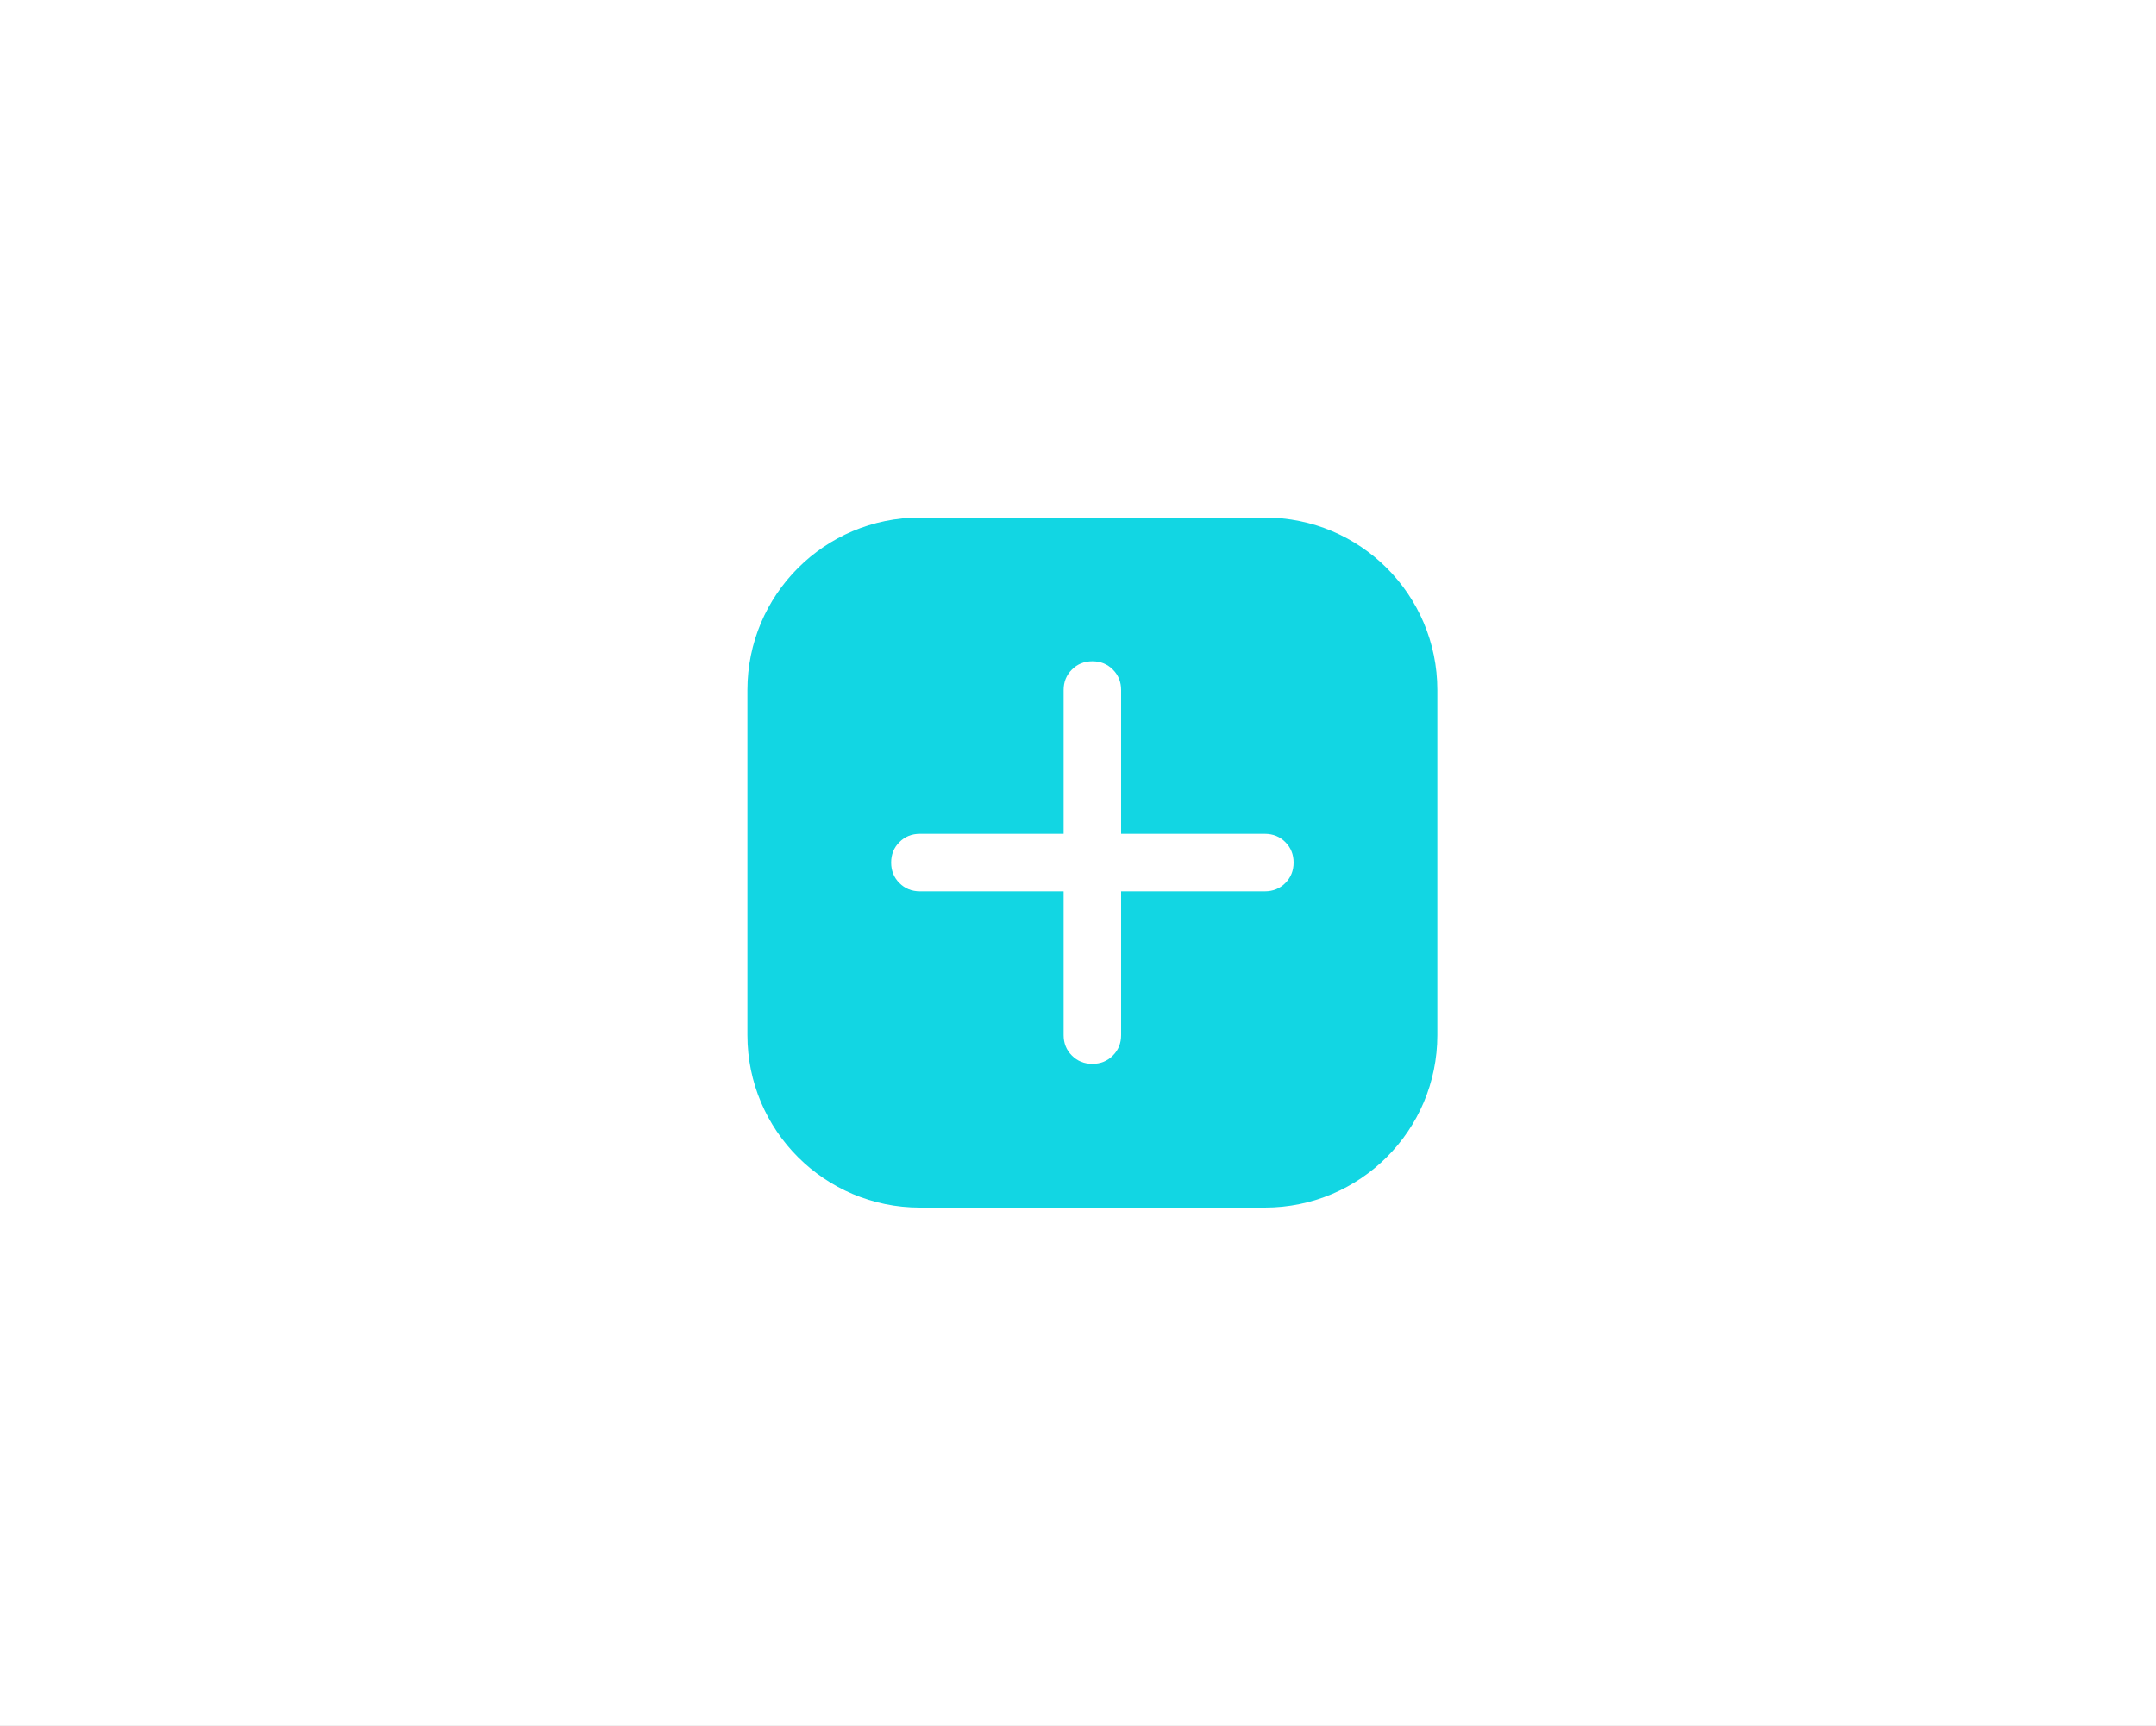
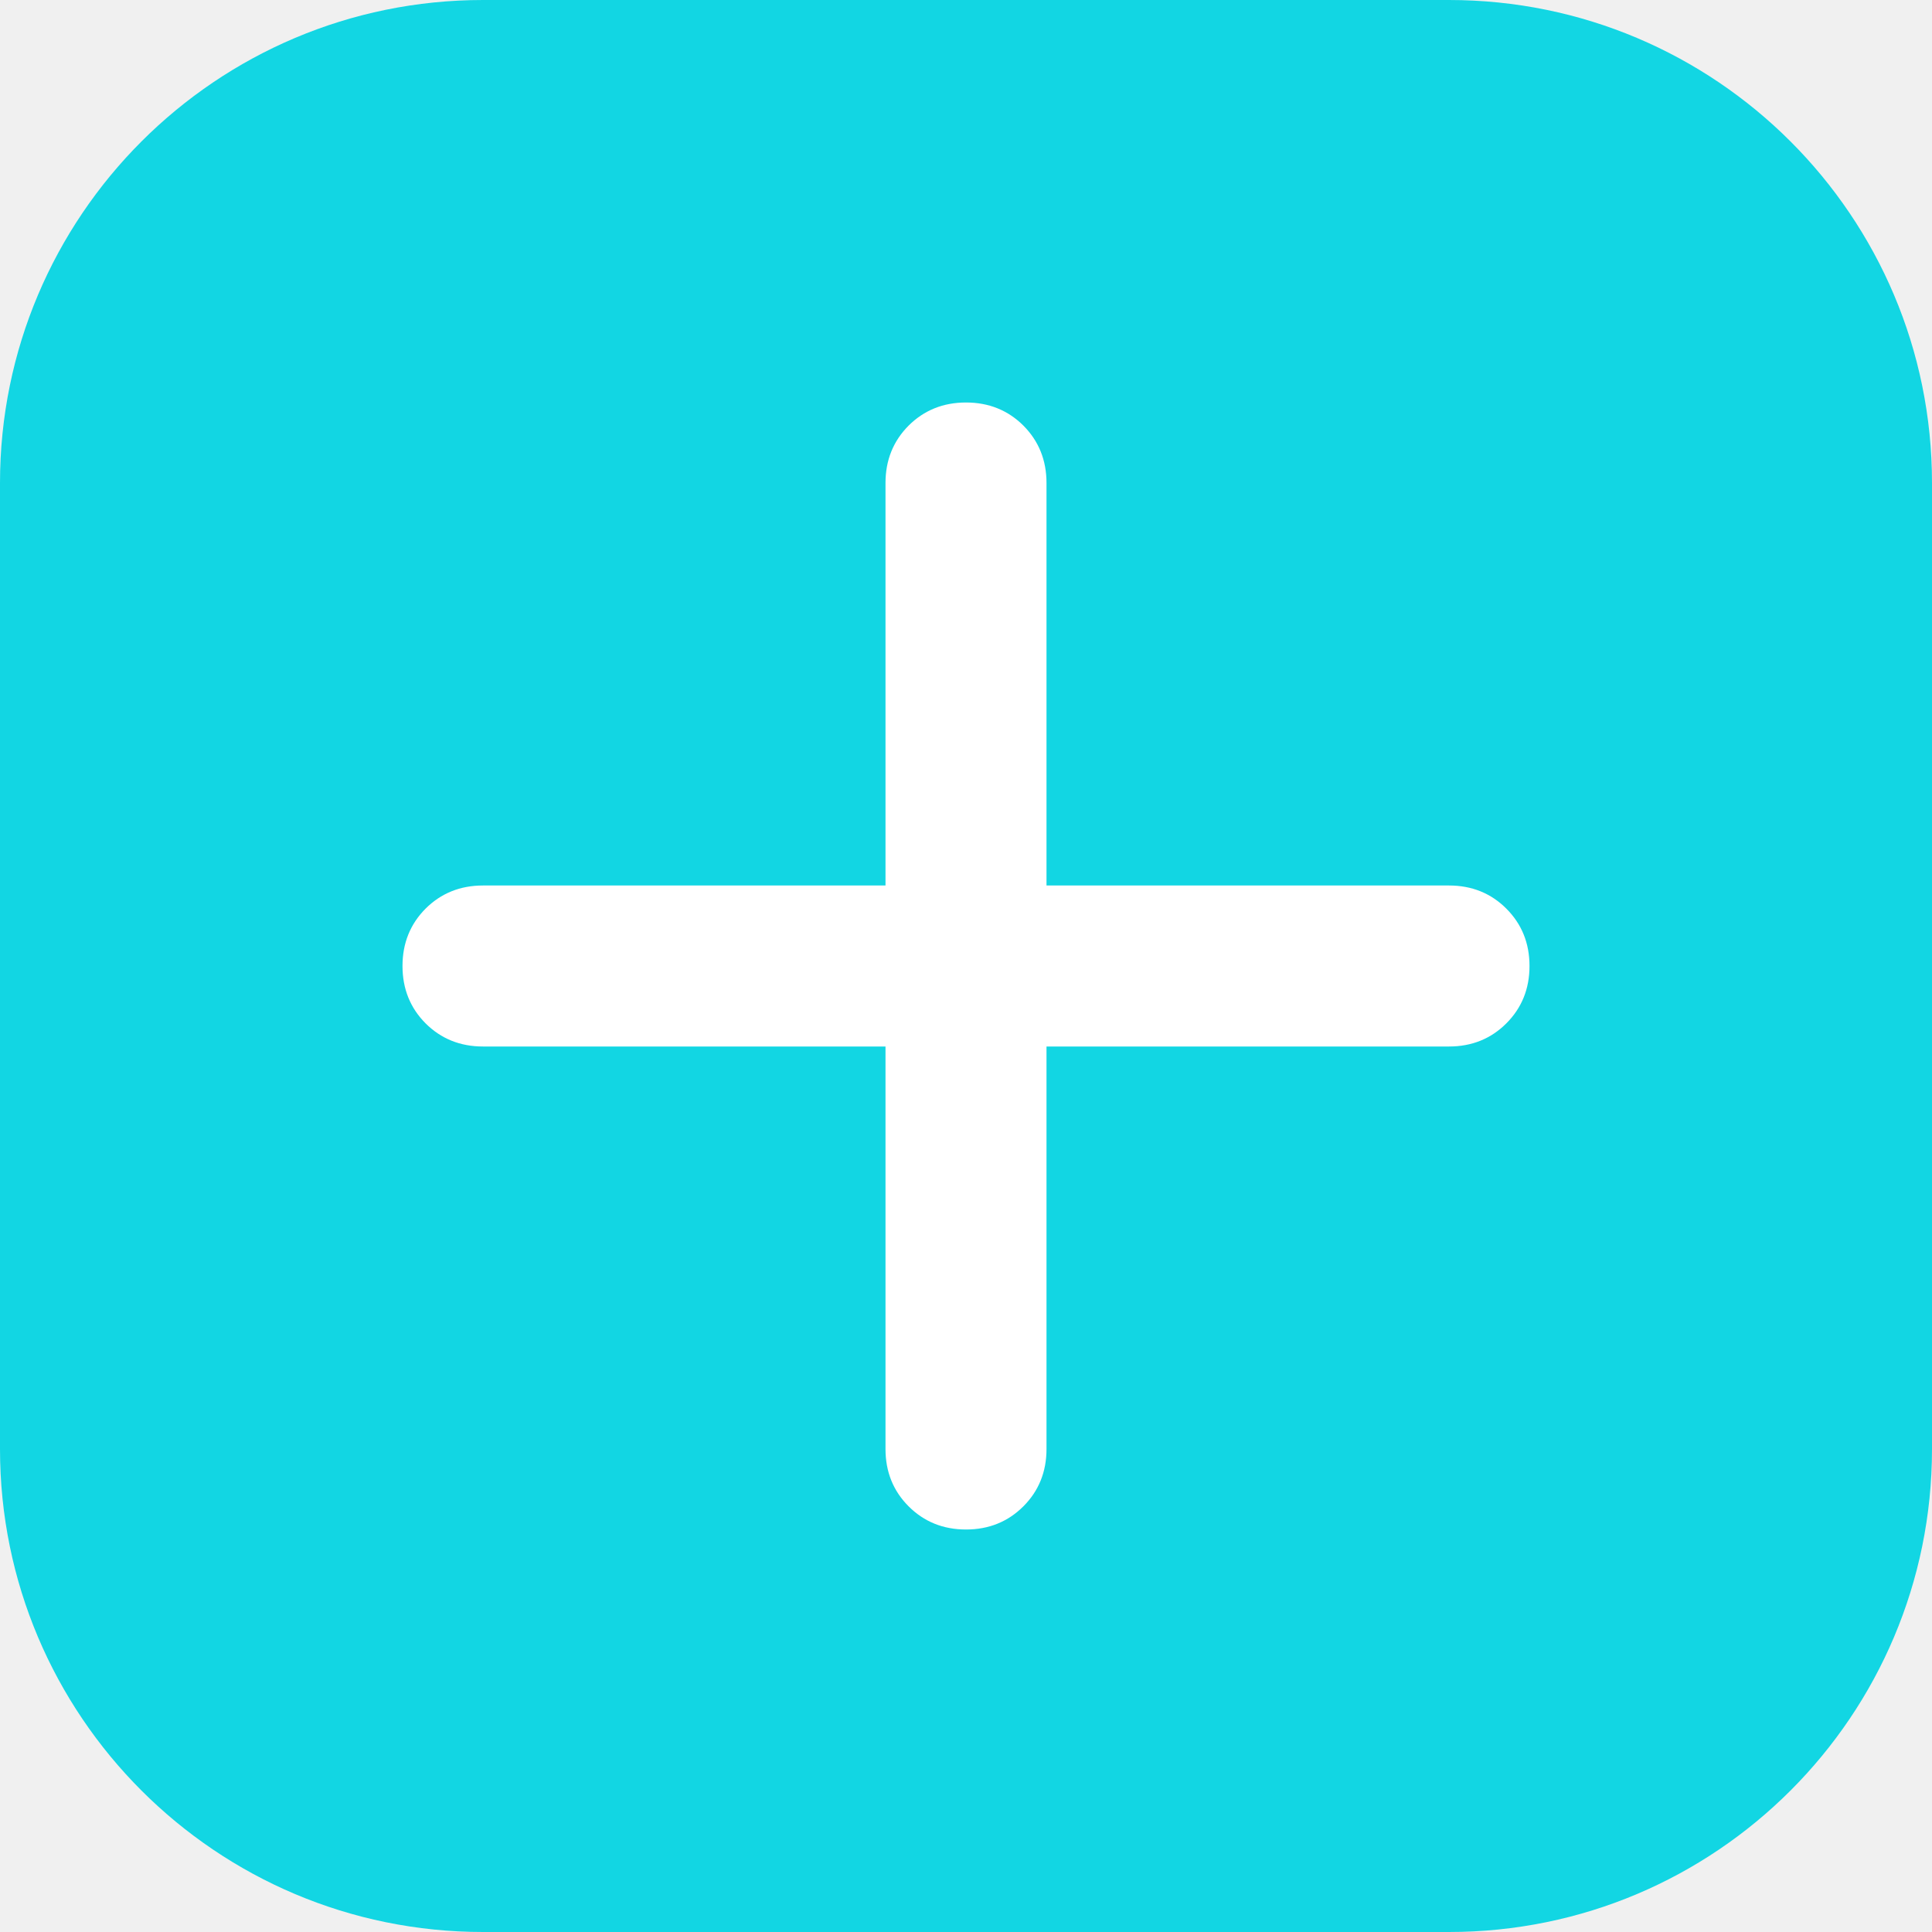
- <svg xmlns="http://www.w3.org/2000/svg" width="75" height="60" viewBox="0 0 75 60" fill="none">
-   <rect width="75" height="60" fill="white" />
-   <rect x="26" y="18" width="24" height="24" rx="6" fill="#12D6E3" />
-   <path d="M37 31H32C31.717 31 31.479 30.904 31.288 30.712C31.096 30.521 31 30.283 31 30C31 29.717 31.096 29.479 31.288 29.288C31.479 29.096 31.717 29 32 29H37V24C37 23.717 37.096 23.479 37.288 23.288C37.479 23.096 37.717 23 38 23C38.283 23 38.521 23.096 38.712 23.288C38.904 23.479 39 23.717 39 24V29H44C44.283 29 44.521 29.096 44.712 29.288C44.904 29.479 45 29.717 45 30C45 30.283 44.904 30.521 44.712 30.712C44.521 30.904 44.283 31 44 31H39V36C39 36.283 38.904 36.521 38.712 36.712C38.521 36.904 38.283 37 38 37C37.717 37 37.479 36.904 37.288 36.712C37.096 36.521 37 36.283 37 36V31Z" fill="white" />
+ <svg xmlns="http://www.w3.org/2000/svg" width="24" height="24" viewBox="0 0 24 24" fill="none">
+   <rect width="24" height="24" rx="6" fill="#12D6E3" />
+   <path d="M11 13H6C5.717 13 5.479 12.904 5.287 12.713C5.096 12.521 5 12.283 5 12C5 11.717 5.096 11.479 5.287 11.287C5.479 11.096 5.717 11 6 11H11V6C11 5.717 11.096 5.479 11.287 5.287C11.479 5.096 11.717 5 12 5C12.283 5 12.521 5.096 12.713 5.287C12.904 5.479 13 5.717 13 6V11H18C18.283 11 18.521 11.096 18.712 11.287C18.904 11.479 19 11.717 19 12C19 12.283 18.904 12.521 18.712 12.713C18.521 12.904 18.283 13 18 13H13V18C13 18.283 12.904 18.521 12.713 18.712C12.521 18.904 12.283 19 12 19C11.717 19 11.479 18.904 11.287 18.712C11.096 18.521 11 18.283 11 18V13Z" fill="white" />
</svg>
